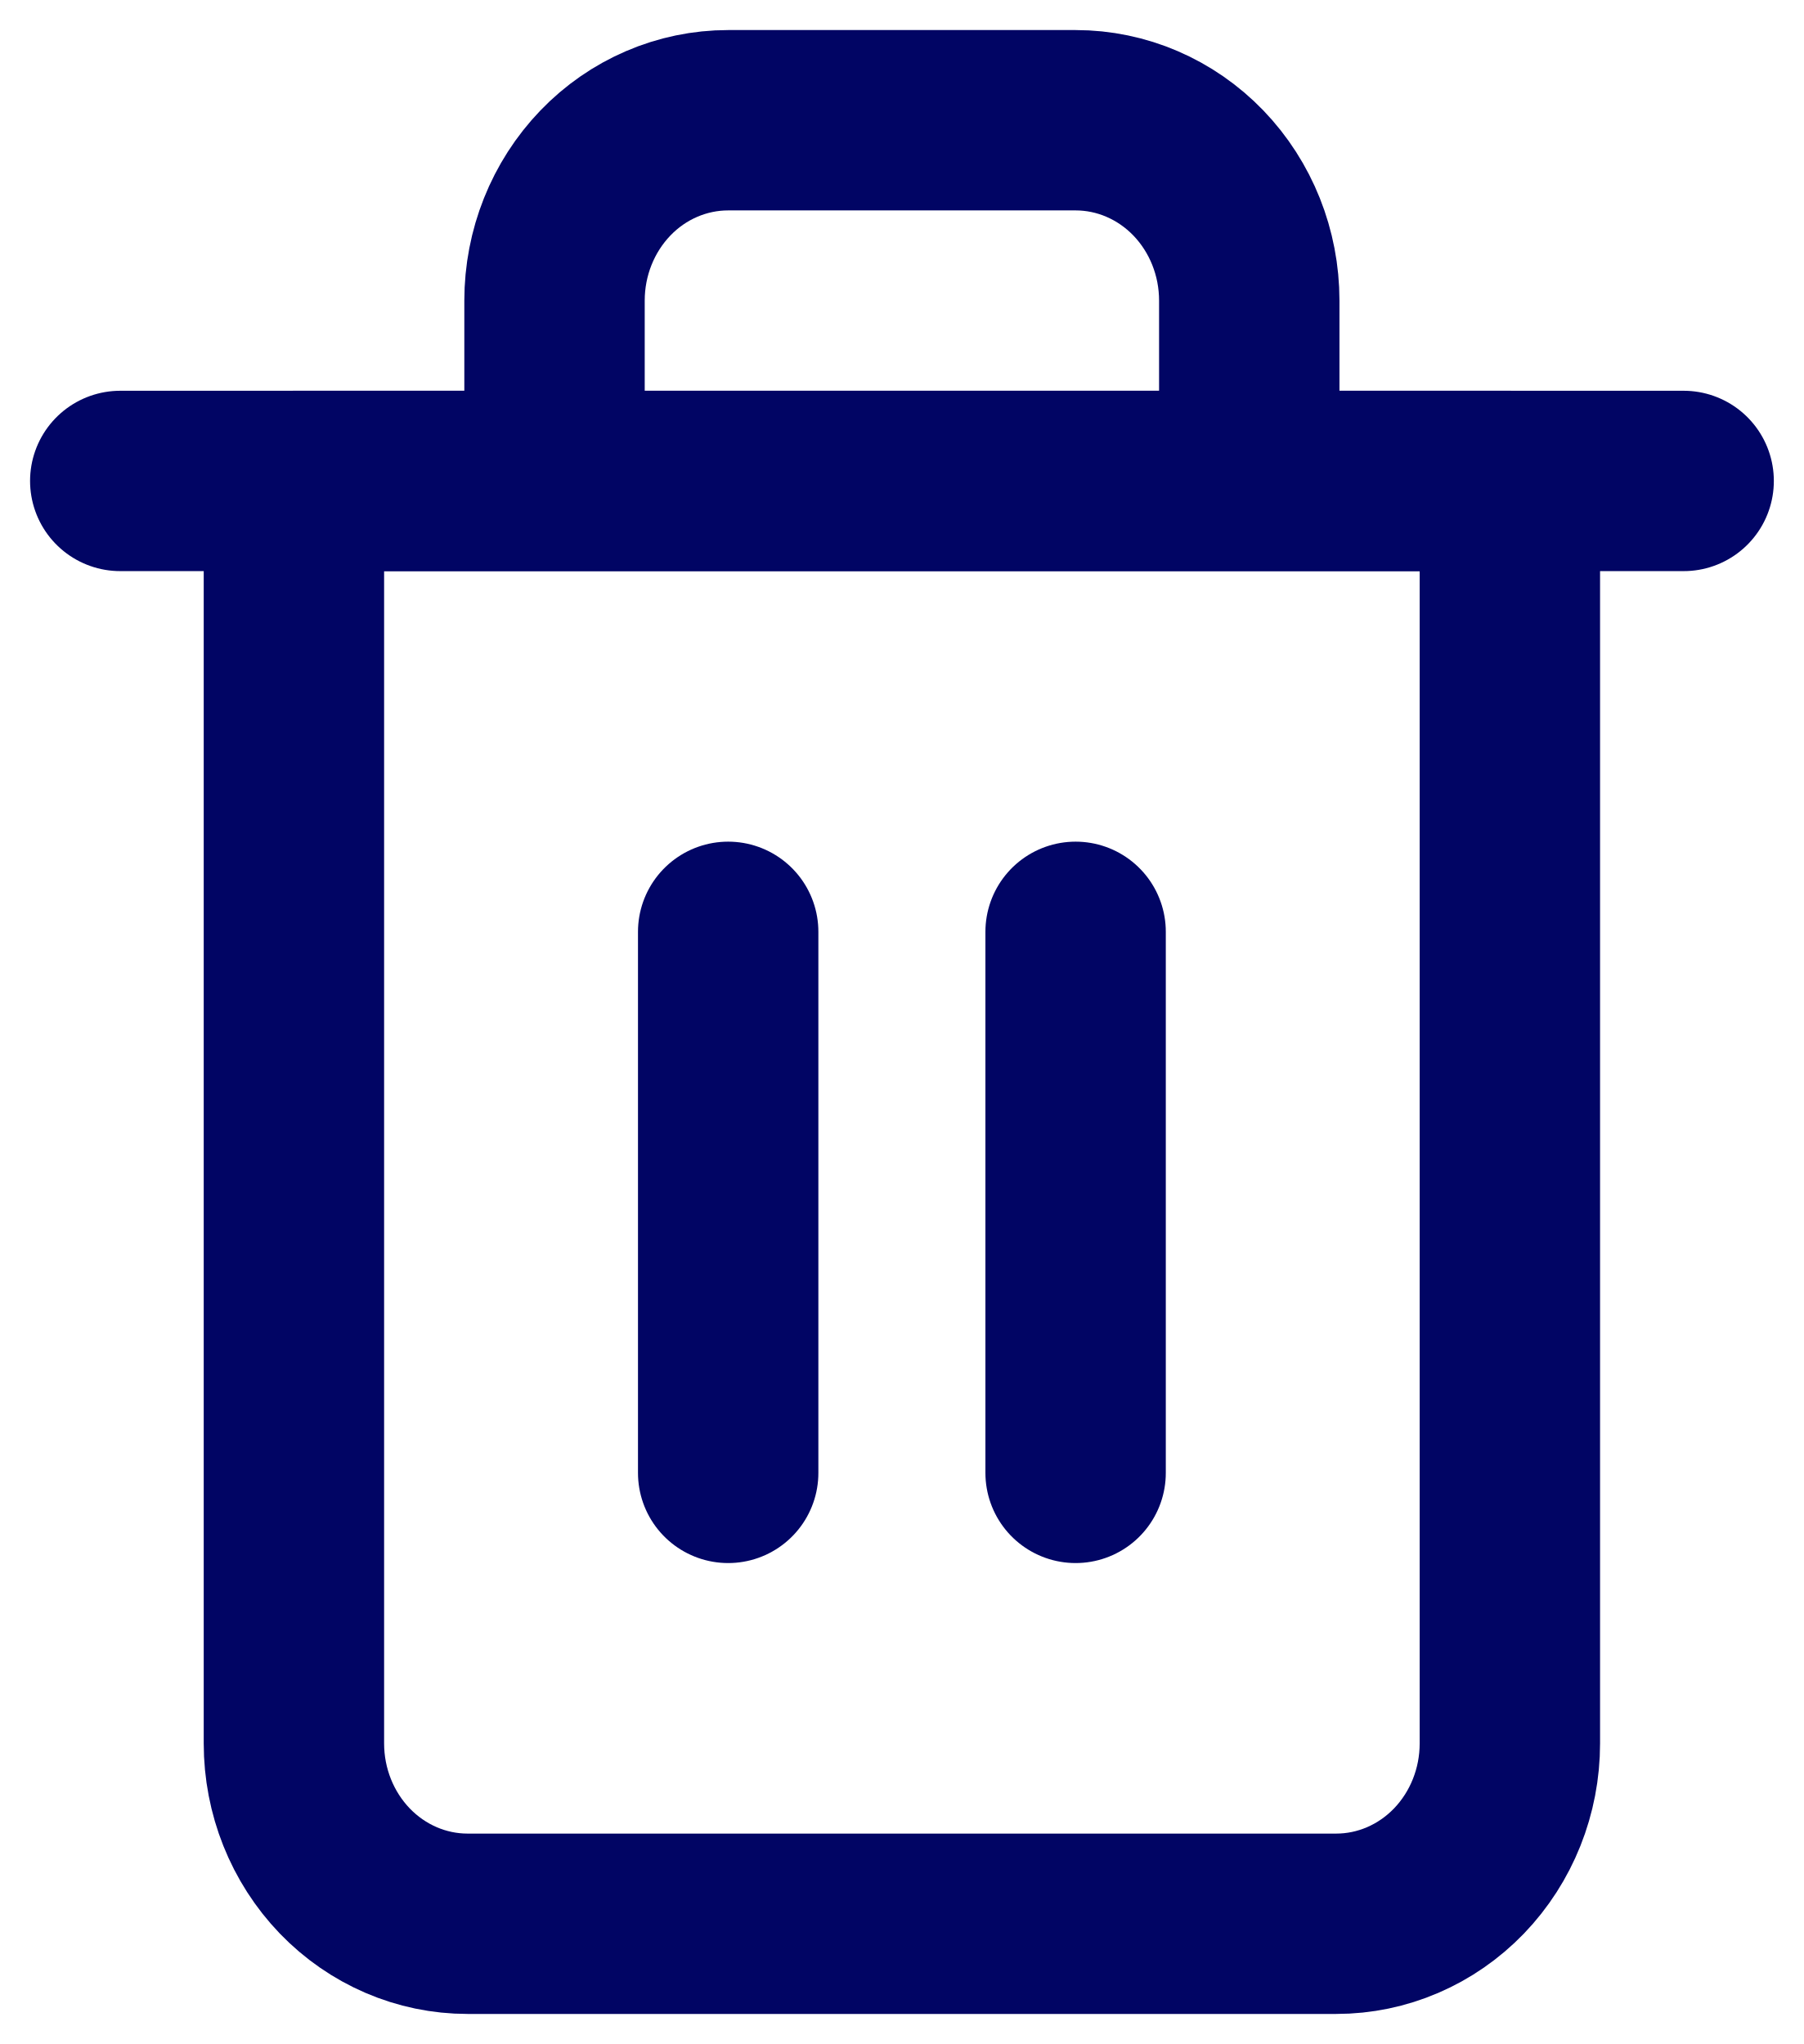
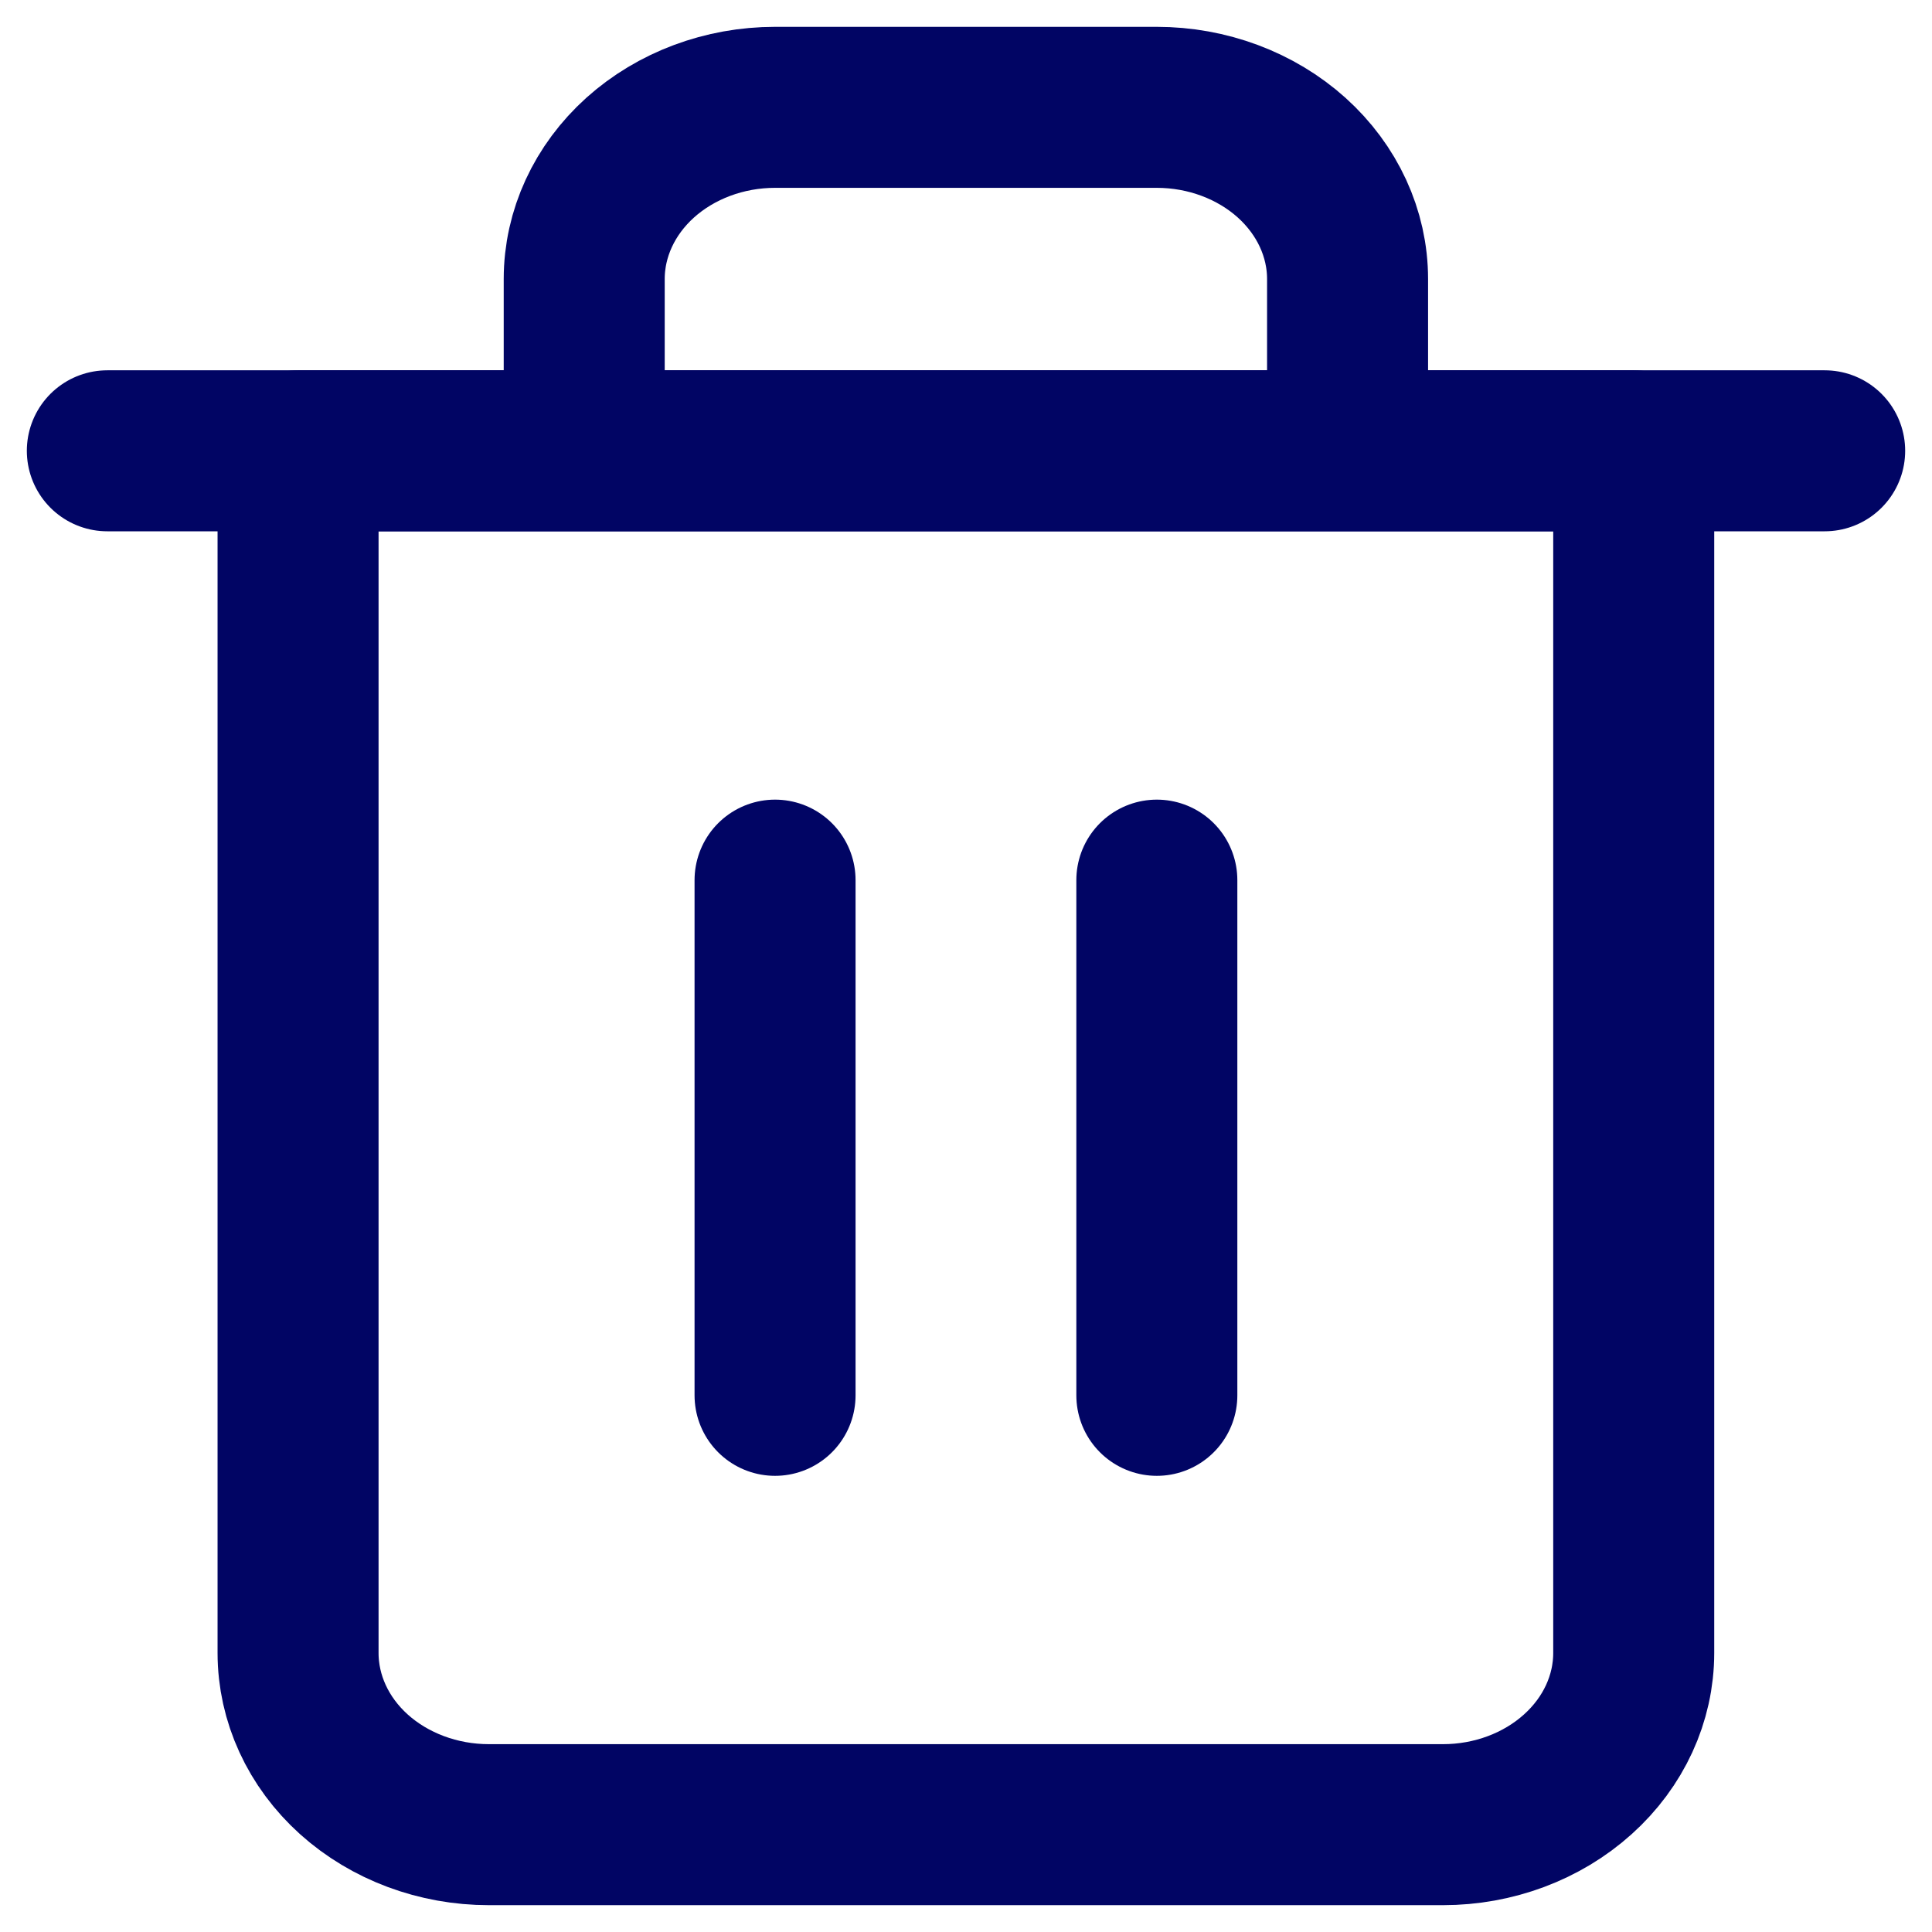
- <svg xmlns="http://www.w3.org/2000/svg" width="15" height="17" viewBox="0 0 15 17" fill="none">
-   <path d="M1 4H2.444H14" stroke="#010564" stroke-width="1.5" stroke-linecap="round" stroke-linejoin="round" />
-   <path d="M4.611 4V2.5C4.611 2.102 4.763 1.721 5.034 1.439C5.304 1.158 5.672 1 6.055 1H8.944C9.327 1 9.694 1.158 9.965 1.439C10.236 1.721 10.388 2.102 10.388 2.5V4M12.555 4V14.5C12.555 14.898 12.403 15.279 12.132 15.561C11.861 15.842 11.494 16 11.111 16H3.888C3.505 16 3.138 15.842 2.867 15.561C2.596 15.279 2.444 14.898 2.444 14.5V4H12.555Z" stroke="#010564" stroke-width="1.5" stroke-linecap="round" stroke-linejoin="round" />
-   <path d="M6.055 7.75V12.25" stroke="#010564" stroke-width="1.5" stroke-linecap="round" stroke-linejoin="round" />
-   <path d="M8.944 7.75V12.25" stroke="#010564" stroke-width="1.5" stroke-linecap="round" stroke-linejoin="round" />
+ <svg xmlns="http://www.w3.org/2000/svg" width="18" height="18" viewBox="0 0 18 18" fill="none">
+   <path d="M1 4.2H2.778H17" stroke="#010564" stroke-width="1.5" stroke-linecap="round" stroke-linejoin="round" />
+   <path d="M5.443 4.2V2.6C5.443 2.176 5.631 1.769 5.964 1.469C6.298 1.169 6.75 1 7.221 1H10.777C11.248 1 11.7 1.169 12.034 1.469C12.367 1.769 12.555 2.176 12.555 2.6V4.2M15.221 4.2V15.4C15.221 15.824 15.034 16.231 14.7 16.531C14.367 16.831 13.915 17 13.444 17H4.555C4.083 17 3.631 16.831 3.297 16.531C2.964 16.231 2.777 15.824 2.777 15.4V4.2H15.221Z" stroke="#010564" stroke-width="1.5" stroke-linecap="round" stroke-linejoin="round" />
+   <path d="M7.221 8.2V13" stroke="#010564" stroke-width="1.5" stroke-linecap="round" stroke-linejoin="round" />
+   <path d="M10.778 8.2V13" stroke="#010564" stroke-width="1.5" stroke-linecap="round" stroke-linejoin="round" />
</svg>
